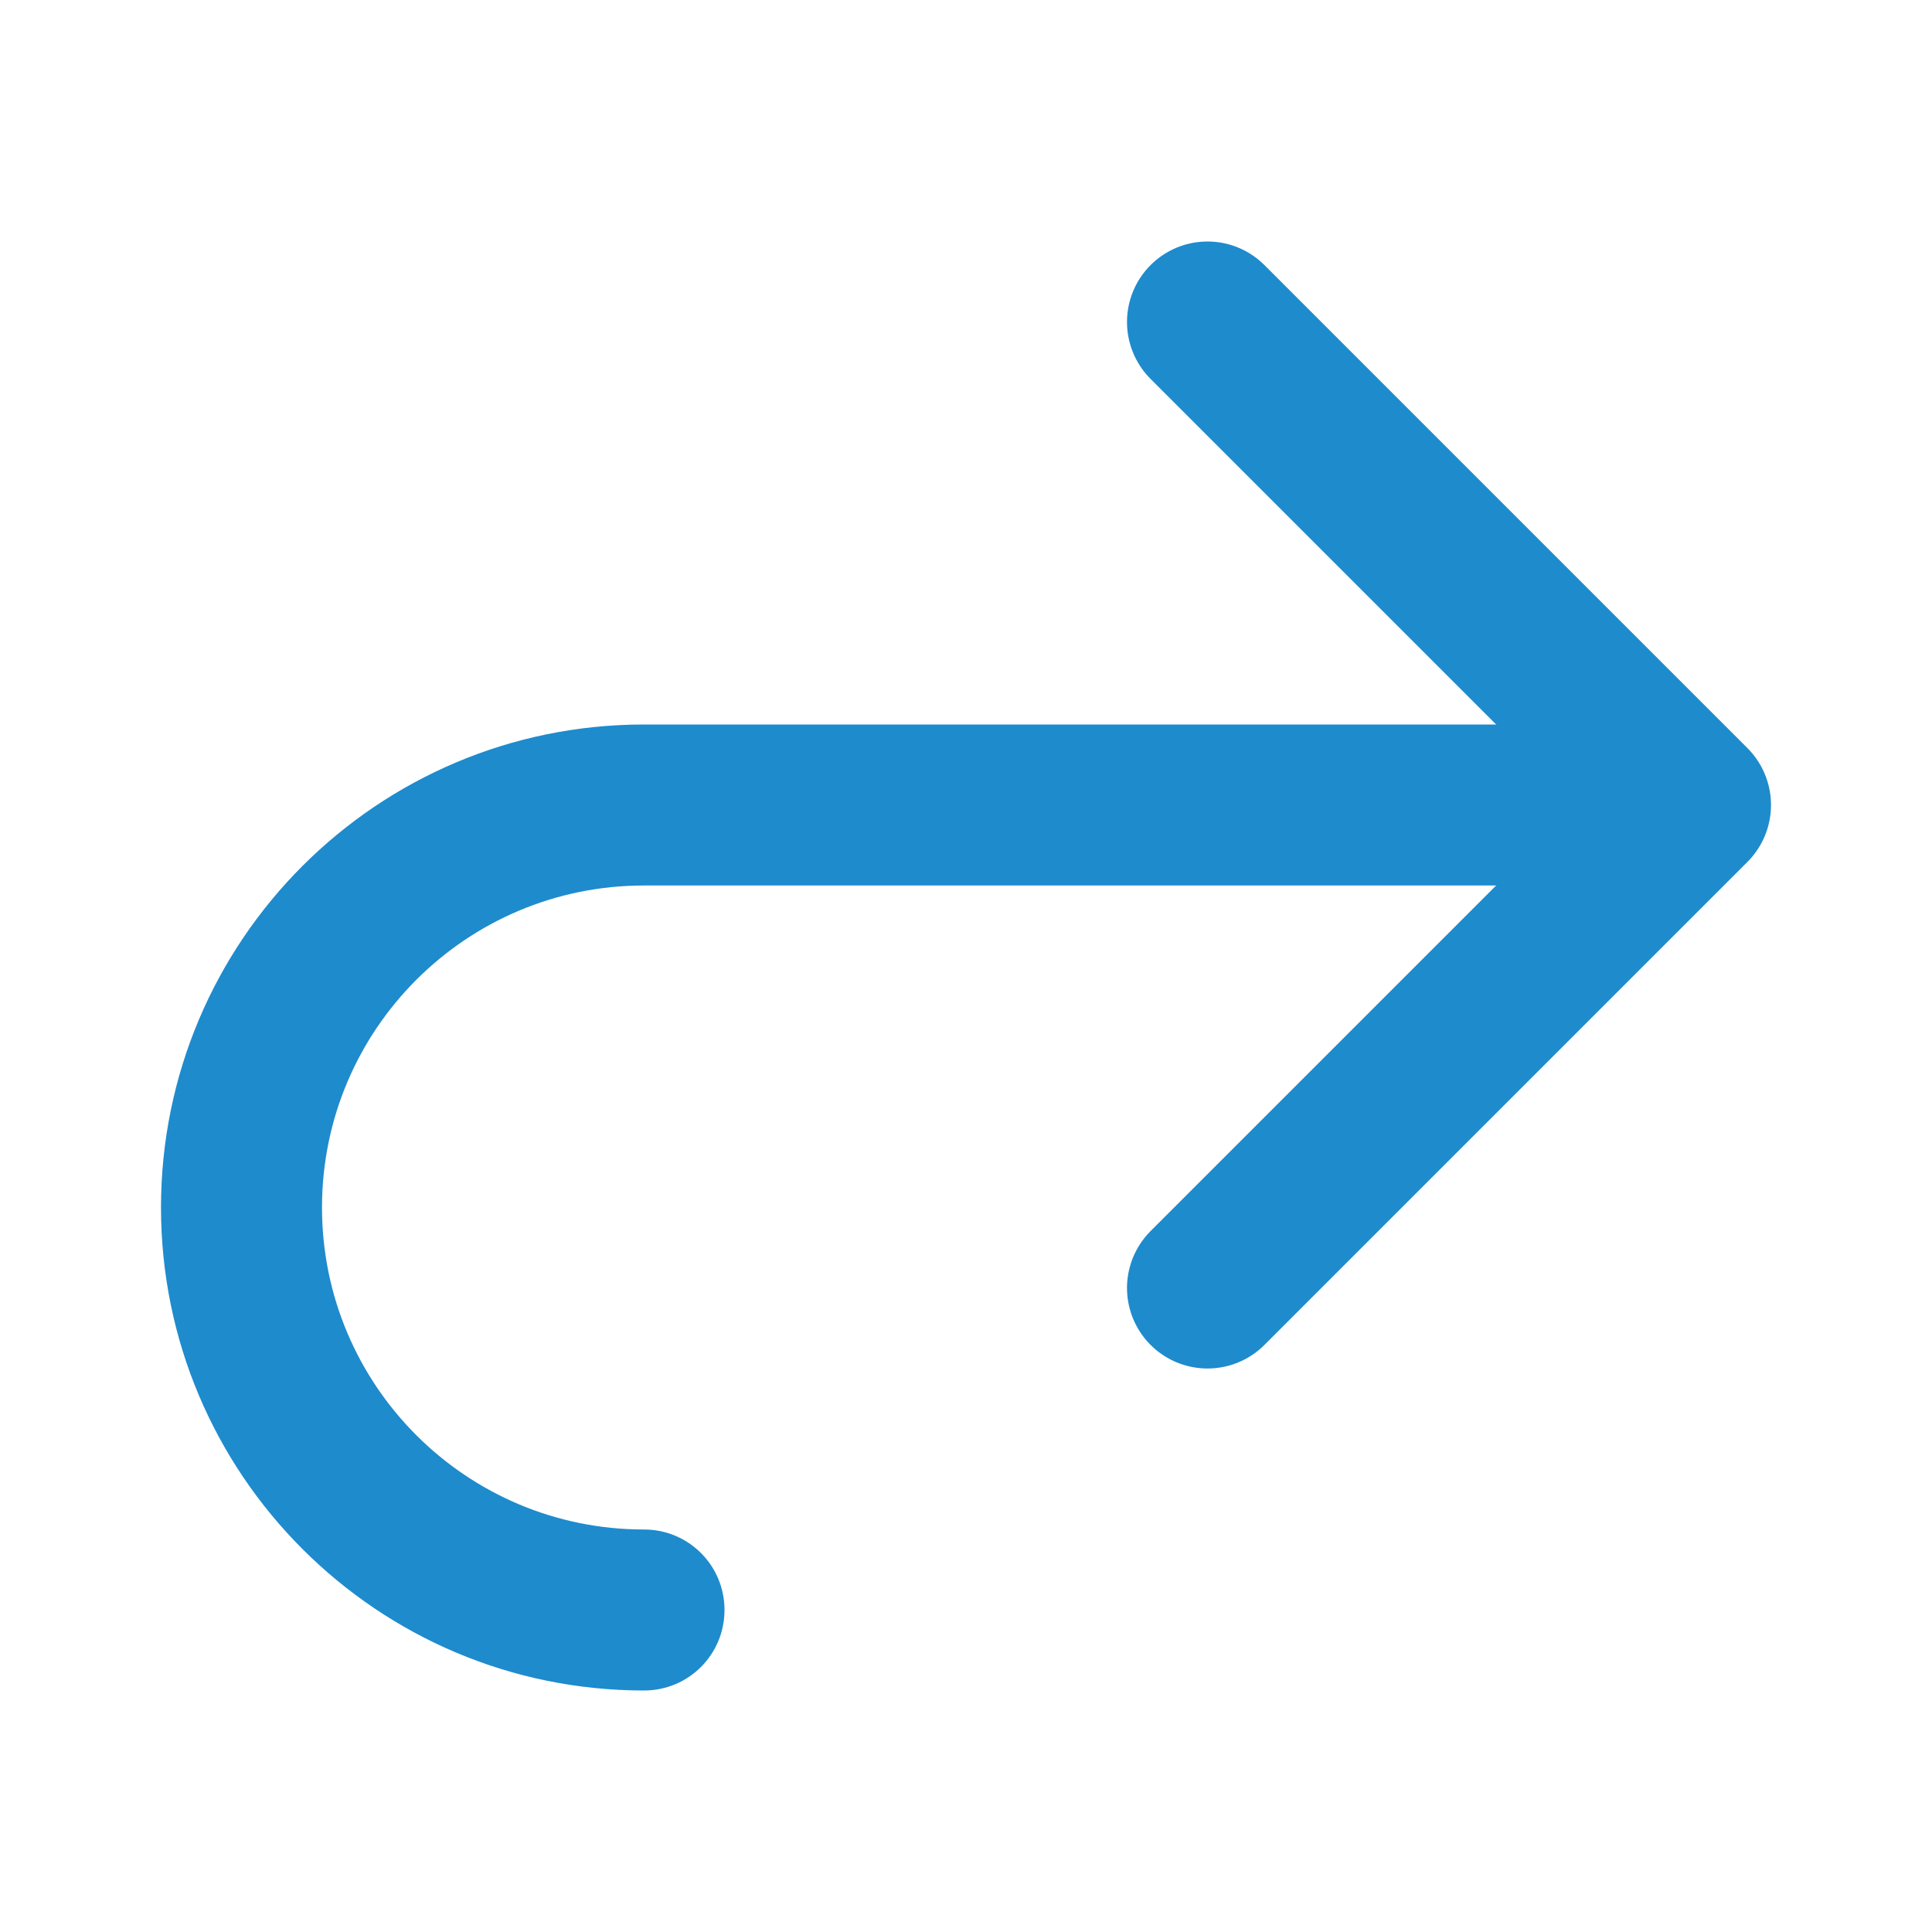
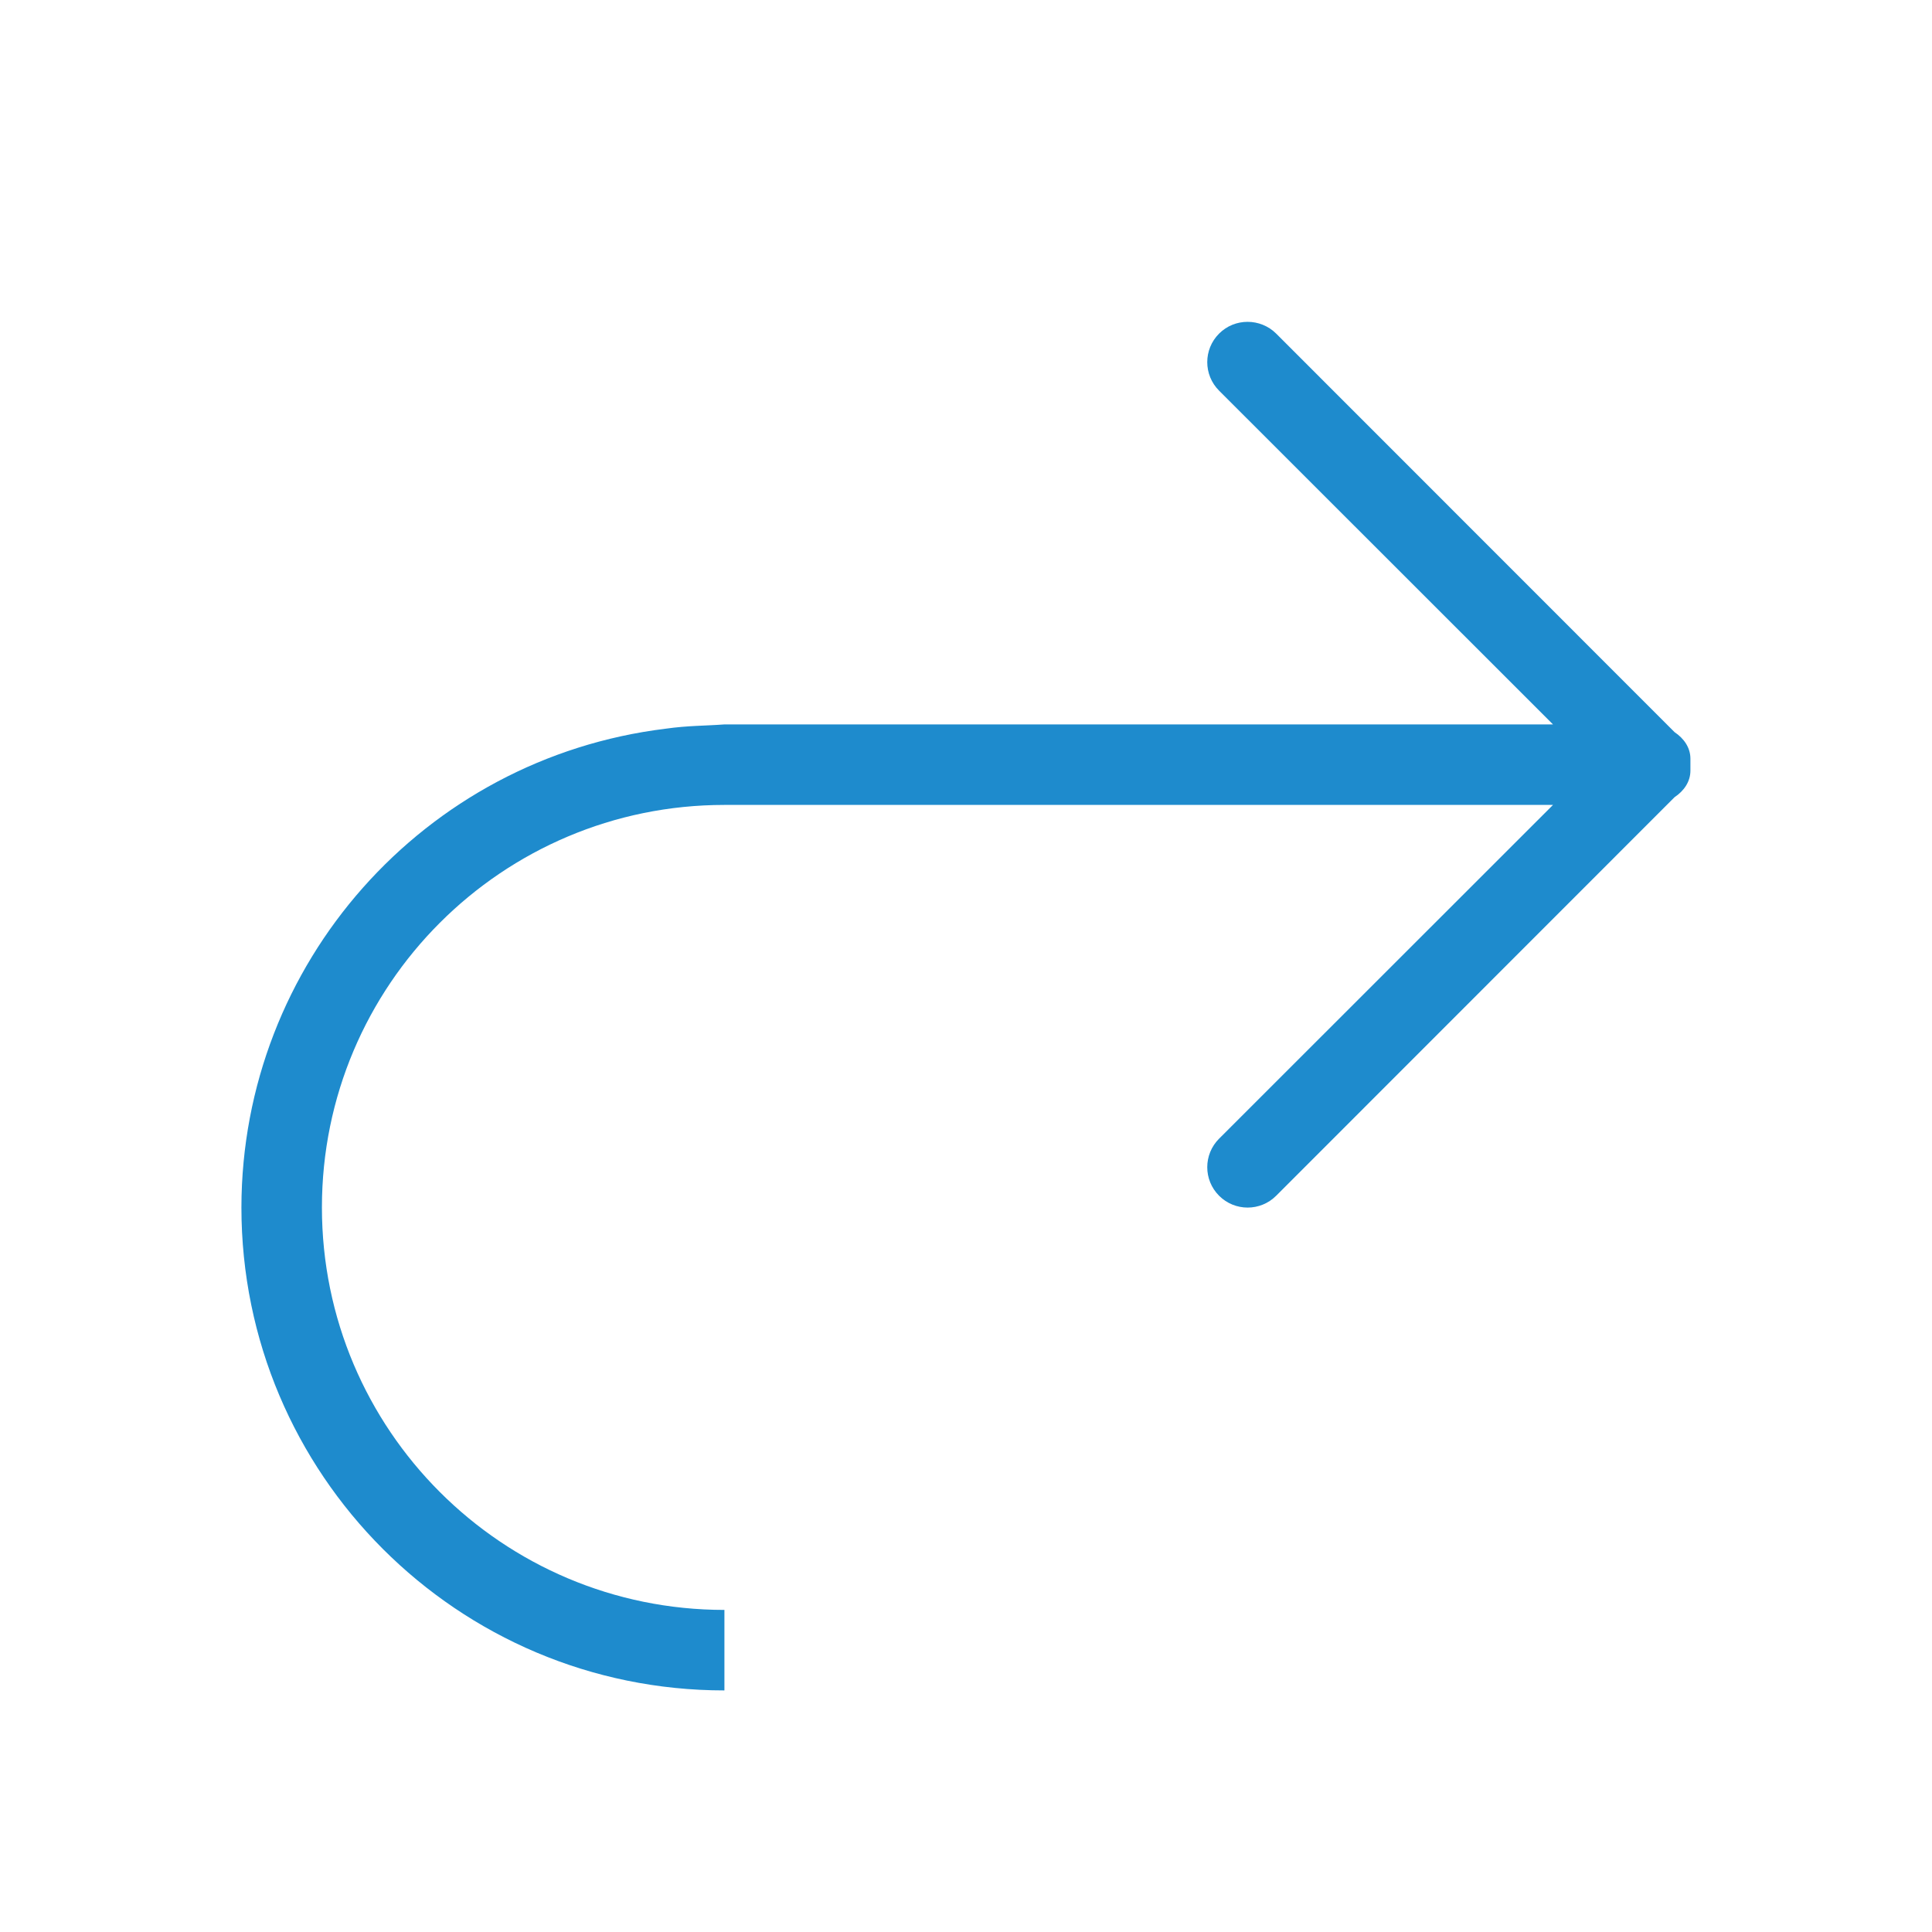
<svg xmlns="http://www.w3.org/2000/svg" viewBox="0 0 24 24">
-   <path d="m15 4 6 6-6 6" fill="none" stroke="#1e8bcd" stroke-linecap="round" stroke-linejoin="round" stroke-width="2" />
-   <path d="m8 9a6 6 0 0 0 -6 6 6 6 0 0 0 6 6c.554 0 1-.446 1-1s-.446-1-1-1a4 4 0 0 1 -4-4 4 4 0 0 1 4-4h12v-2z" fill="#1e8bcd" />
+   <path d="m15.498 3.998c.128 0 .258.049.355.146l4.949 4.951c.117.078.197.193.197.33v.074.074c0 .137-.08.252-.197.33l-4.949 4.951c-.196.196-.513.196-.709 0-.196-.196-.196-.513 0-.709l4.148-4.146h-10.293c-2.761 0-5 2.239-5 5s2.239 5 5 5v1c-3.314 0-6-2.686-6-6 .004-3.029 2.265-5.58 5.271-5.947.275-.039.486-.035.729-.053h10.293l-4.148-4.146c-.196-.196-.196-.513 0-.709.098-.098.226-.146.354-.146z" fill="#1e8bcd" />
</svg>
